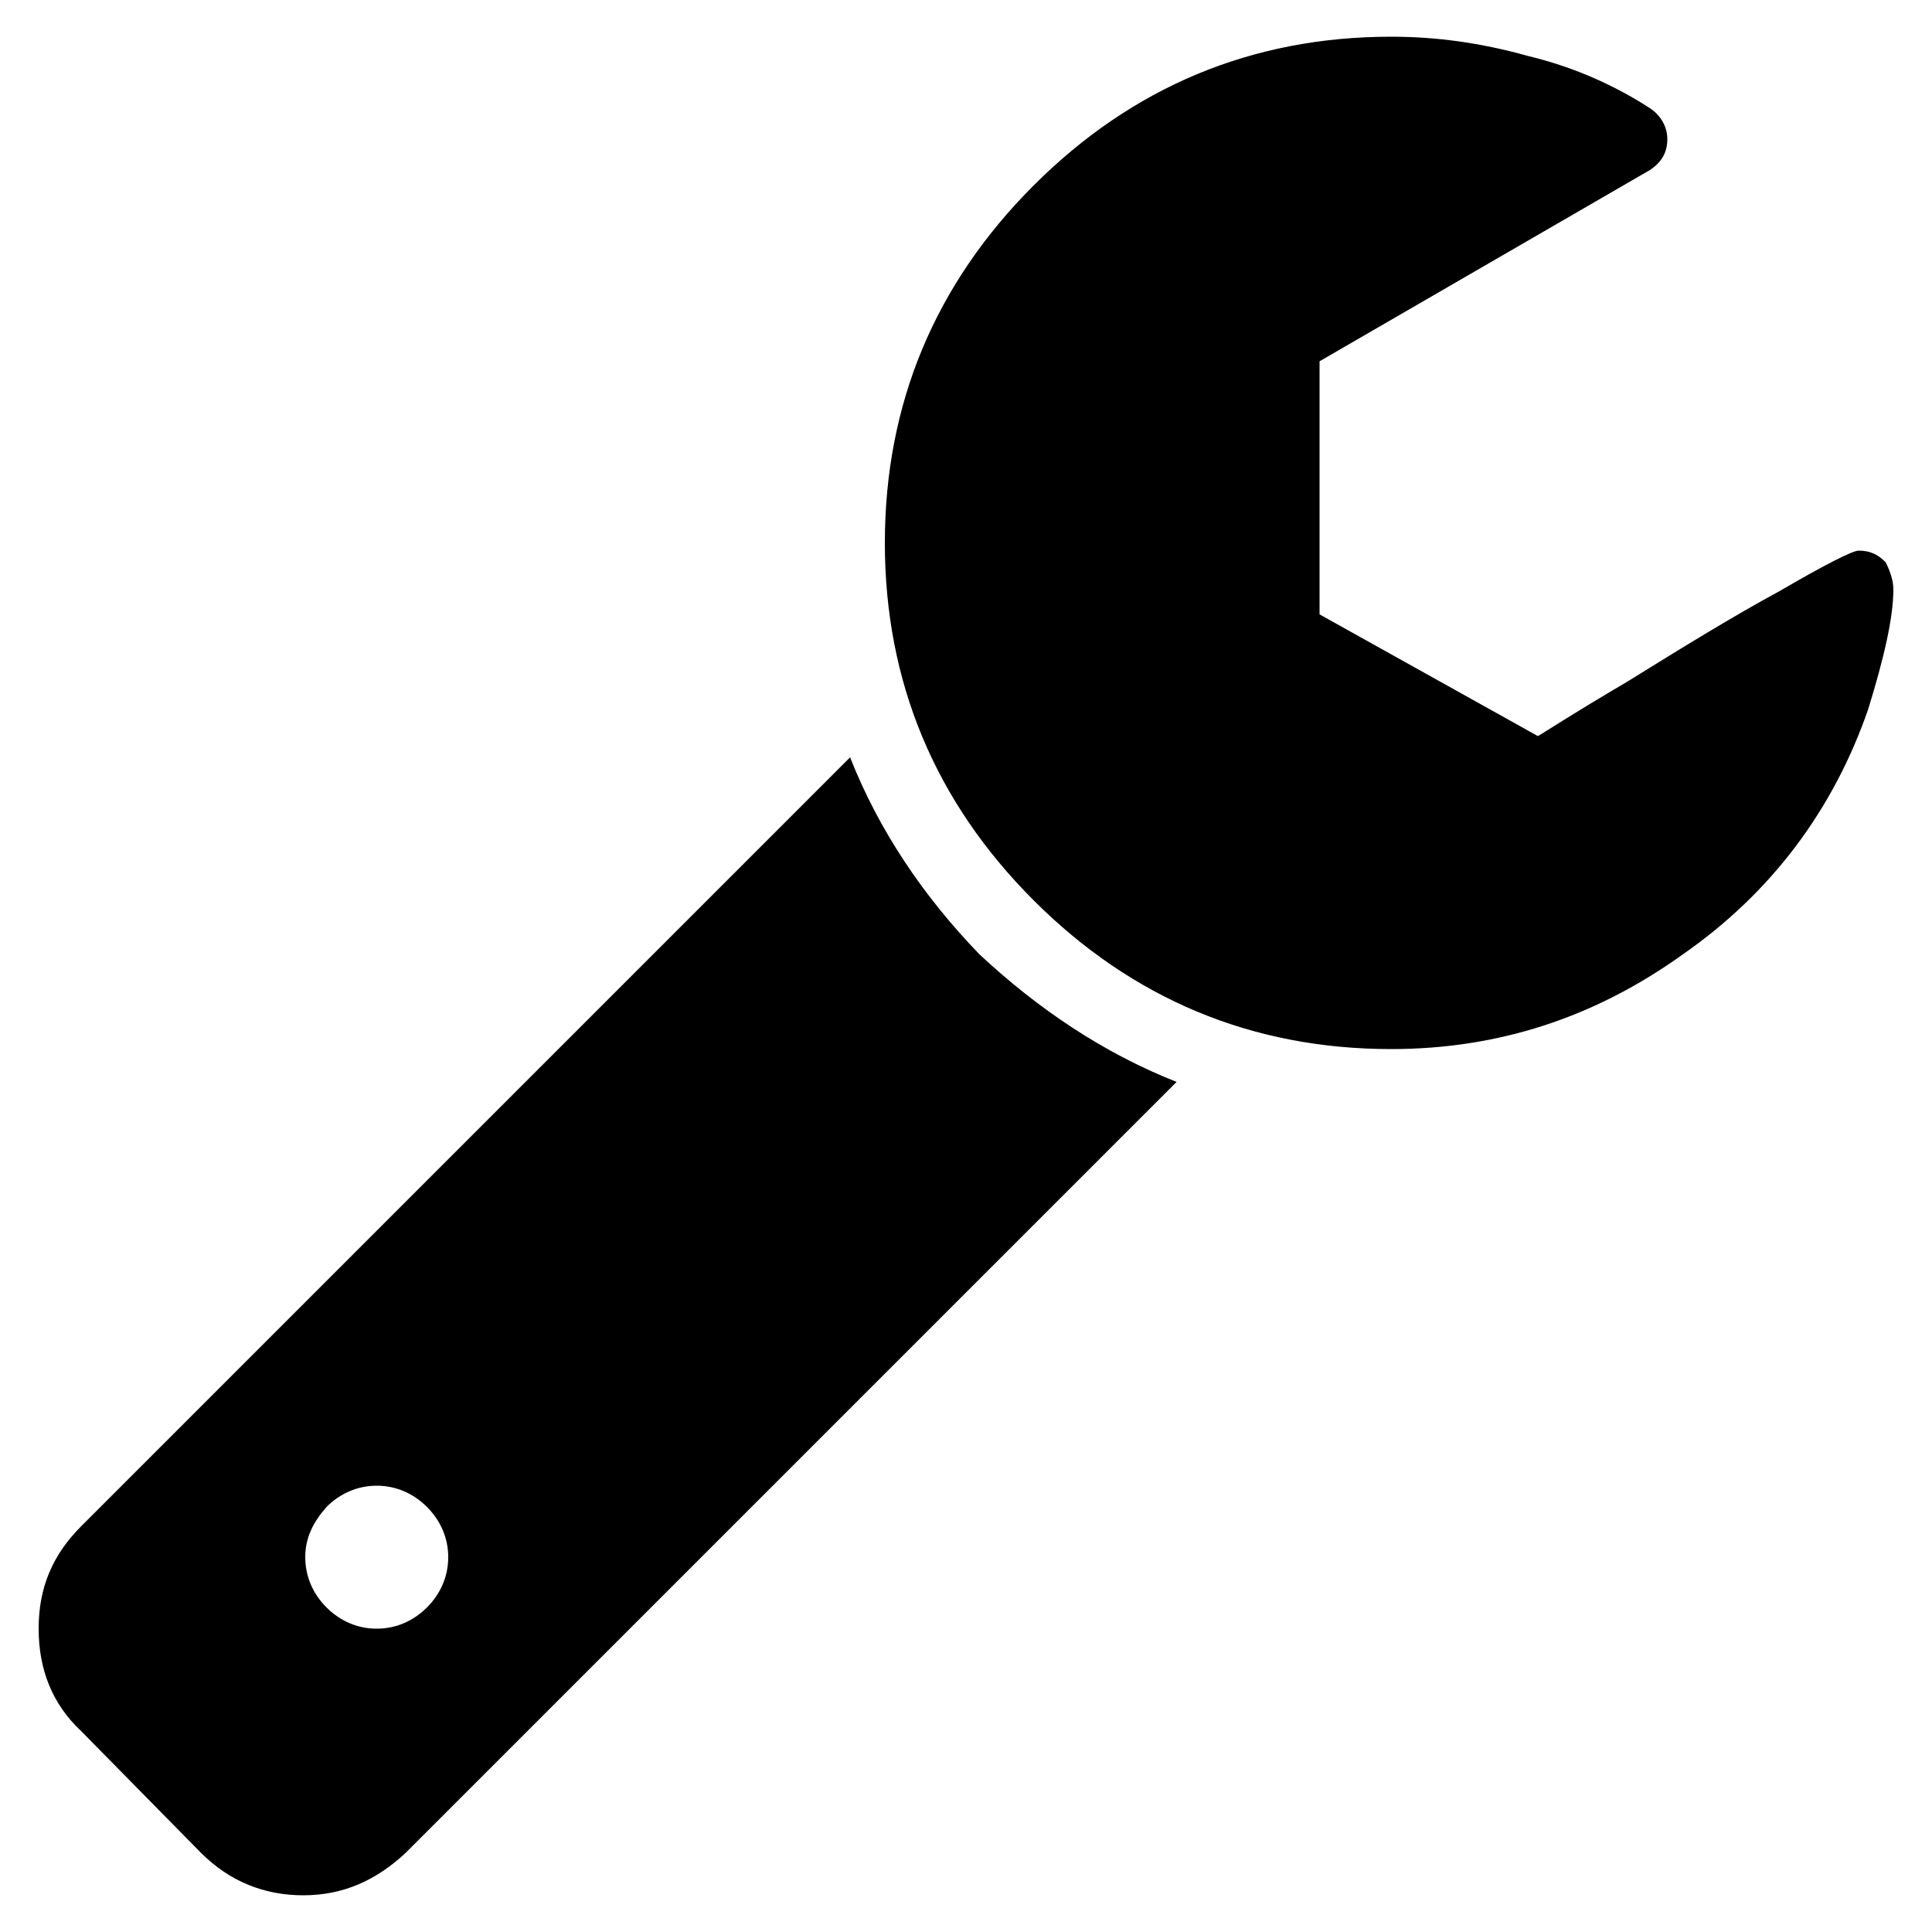
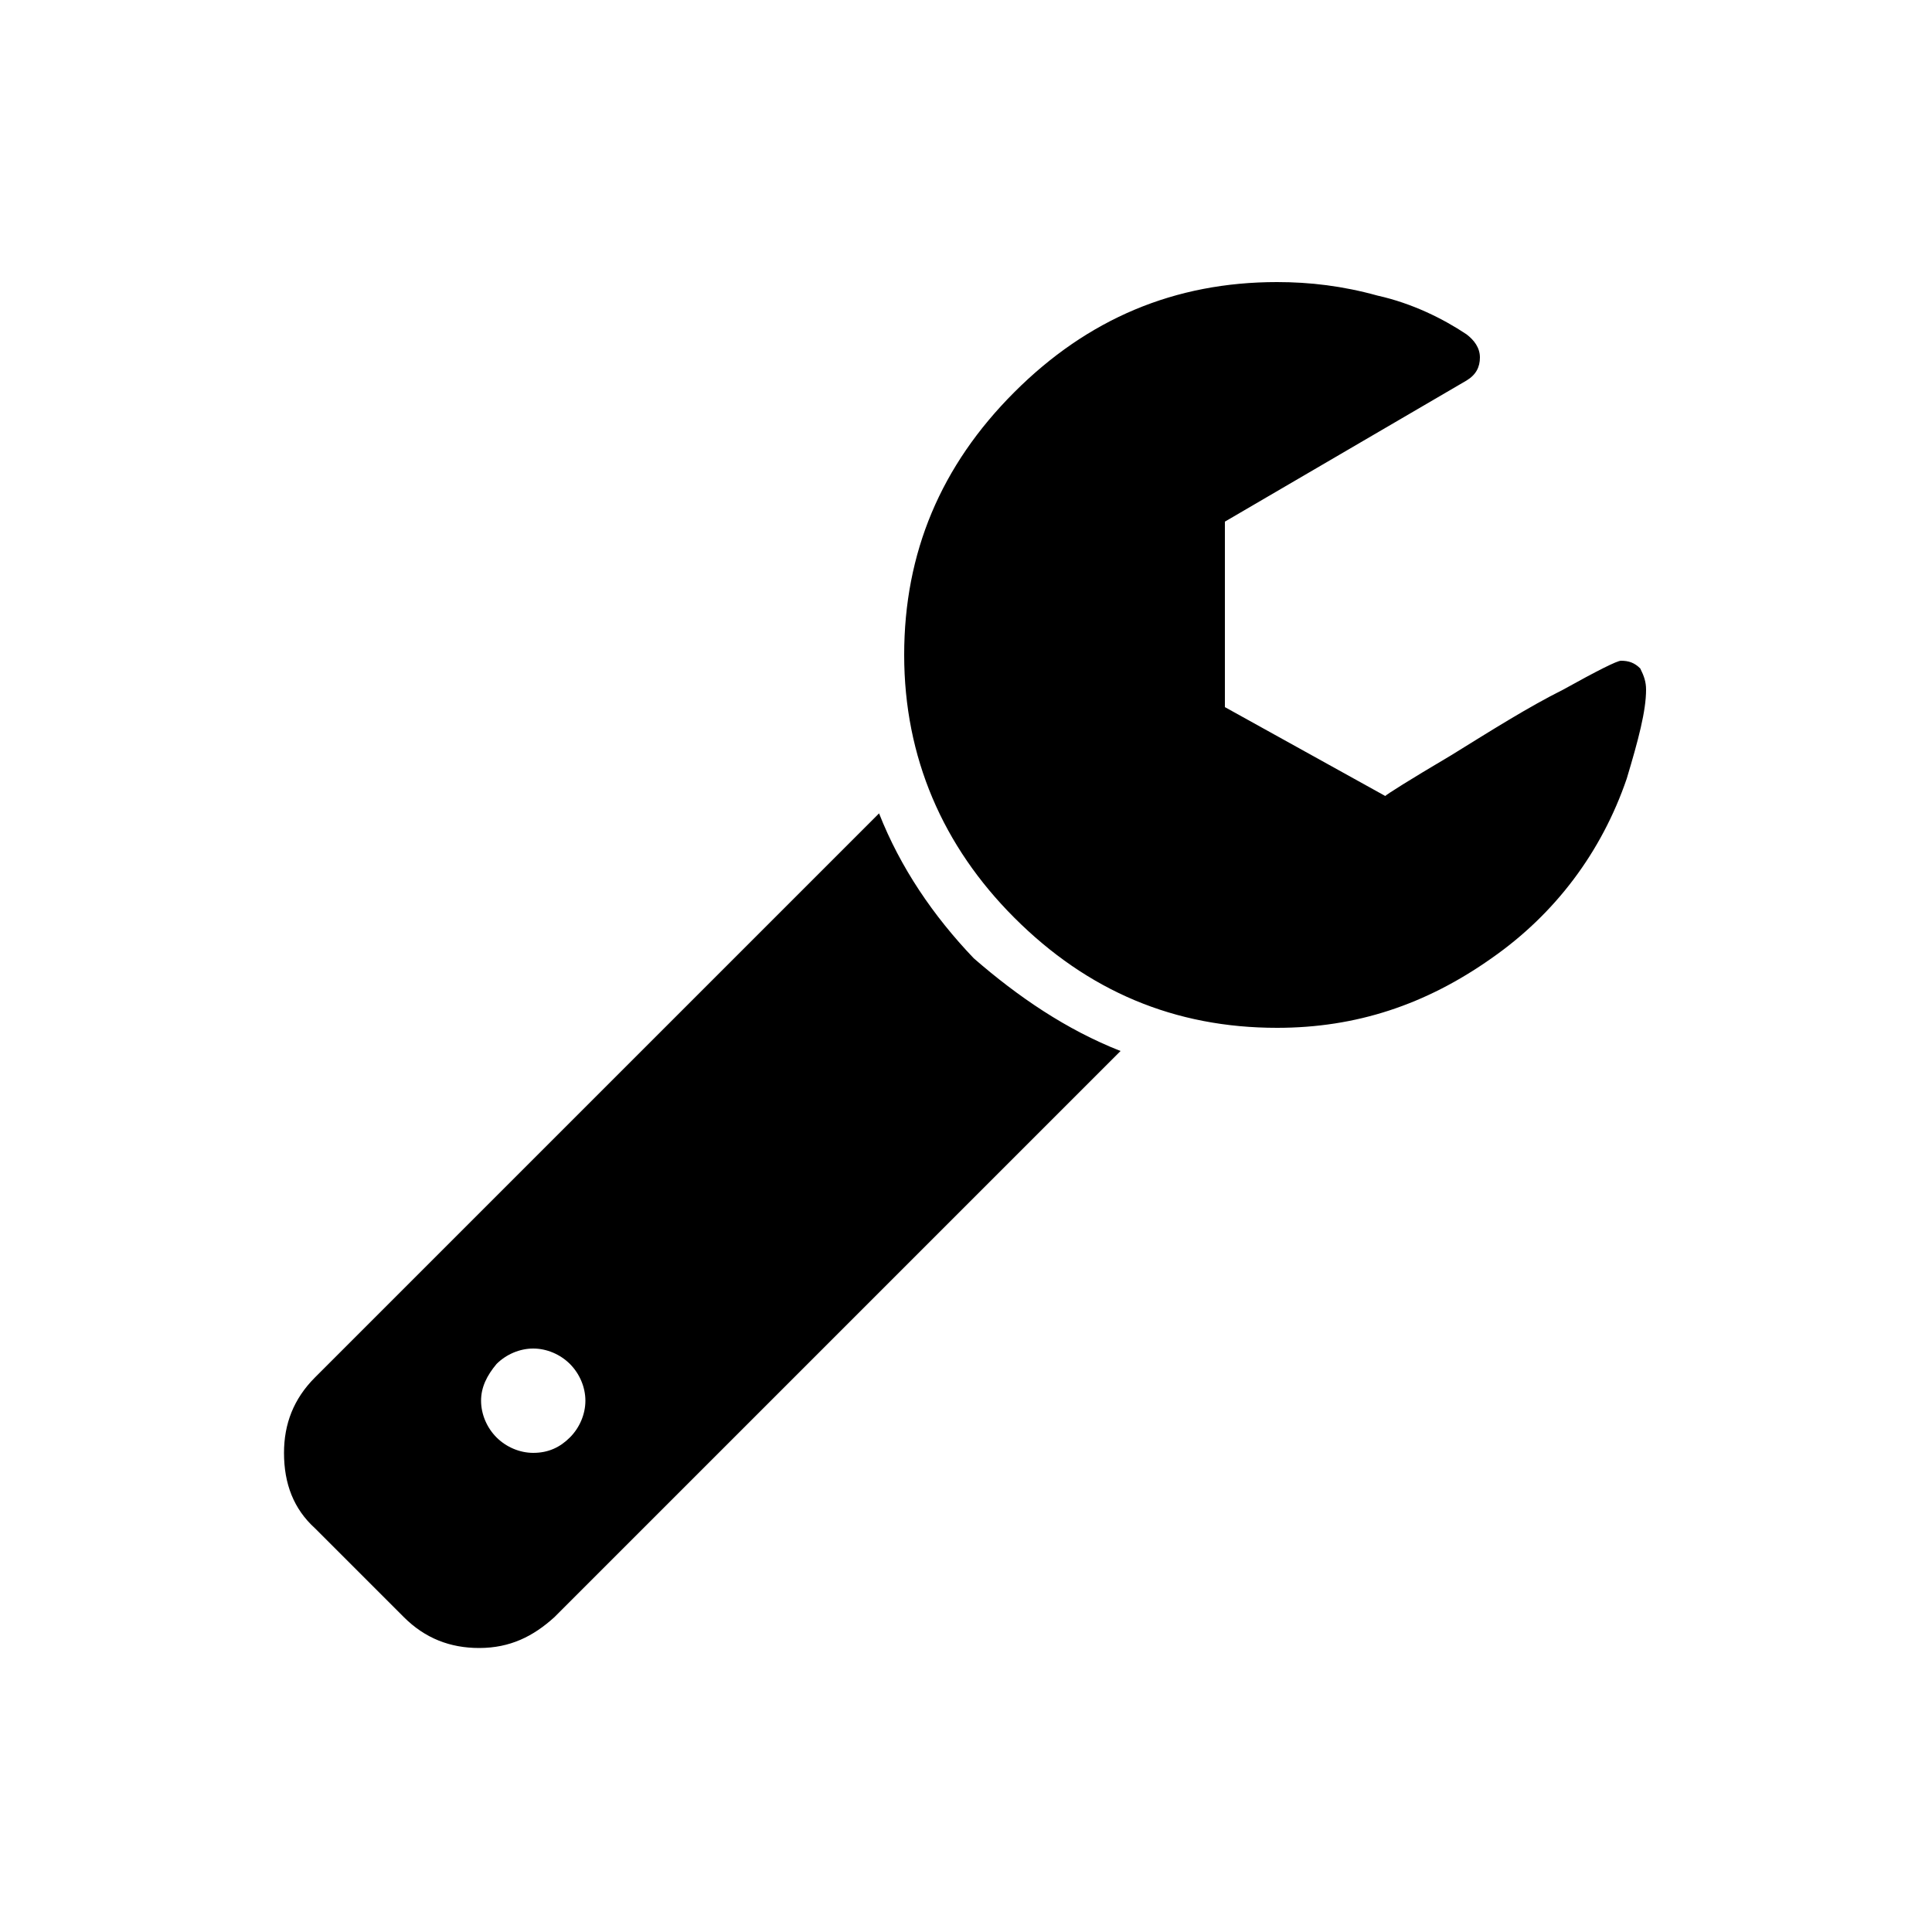
<svg xmlns="http://www.w3.org/2000/svg" version="1.1" id="Layer_1" x="0px" y="0px" viewBox="0 0 100 100" style="enable-background:new 0 0 100 100;" xml:space="preserve">
  <g>
-     <path d="M60.9,56L21,95.9c-1.5,1.4-3.2,2.2-5.3,2.2c-2,0-3.8-0.7-5.3-2.2l-6.2-6.3C2.7,88.2,2,86.4,2,84.3c0-2.1,0.7-3.8,2.2-5.3   l39.8-39.8c1.5,3.8,3.8,7.2,6.7,10.2C53.7,52.2,57.1,54.5,60.9,56z M22.1,83.2c0.7-0.7,1.1-1.6,1.1-2.6c0-1-0.4-1.9-1.1-2.6   c-0.7-0.7-1.6-1.1-2.6-1.1s-1.9,0.4-2.6,1.1c-0.7,0.8-1.1,1.6-1.1,2.6c0,1,0.4,1.9,1.1,2.6c0.7,0.7,1.6,1.1,2.6,1.1   S21.4,83.9,22.1,83.2z M98,30.5c0,1.5-0.5,3.6-1.3,6.2c-1.8,5.2-5,9.5-9.6,12.7c-4.6,3.3-9.6,4.9-15.1,4.9   c-7.2,0-13.4-2.6-18.5-7.7c-5.1-5.1-7.7-11.3-7.7-18.5c0-7.2,2.6-13.4,7.7-18.5s11.3-7.7,18.5-7.7c2.3,0,4.6,0.3,7.1,1   c2.5,0.6,4.6,1.6,6.3,2.7c0.6,0.4,0.9,1,0.9,1.6c0,0.7-0.3,1.2-0.9,1.6l-17.1,9.9v13.1l11.3,6.3c0.2-0.1,1.7-1.1,4.6-2.8   c2.9-1.8,5.5-3.4,7.9-4.7c2.4-1.4,3.8-2.1,4.1-2.1c0.6,0,1,0.2,1.4,0.6C97.8,29.5,98,30,98,30.5z" />
+     <path d="M58,54.4L28.7,83.7c-1.1,1-2.3,1.6-3.9,1.6c-1.5,0-2.8-0.5-3.9-1.6l-4.6-4.6c-1.1-1-1.6-2.3-1.6-3.9c0-1.5,0.5-2.8,1.6-3.9   l29.2-29.2c1.1,2.8,2.8,5.3,4.9,7.5C52.7,51.6,55.2,53.3,58,54.4z M29.5,74.4c0.5-0.5,0.8-1.2,0.8-1.9s-0.3-1.4-0.8-1.9   c-0.5-0.5-1.2-0.8-1.9-0.8c-0.7,0-1.4,0.3-1.9,0.8c-0.5,0.6-0.8,1.2-0.8,1.9s0.3,1.4,0.8,1.9c0.5,0.5,1.2,0.8,1.9,0.8   C28.4,75.2,29,74.9,29.5,74.4z M85.2,35.7c0,1.1-0.4,2.6-1,4.6c-1.3,3.8-3.7,7-7,9.3c-3.4,2.4-7,3.6-11.1,3.6   c-5.3,0-9.8-1.9-13.6-5.7c-3.7-3.7-5.7-8.3-5.7-13.6s1.9-9.8,5.7-13.6s8.3-5.7,13.6-5.7c1.7,0,3.4,0.2,5.2,0.7   c1.8,0.4,3.4,1.2,4.6,2c0.4,0.3,0.7,0.7,0.7,1.2c0,0.5-0.2,0.9-0.7,1.2L63.4,27v9.6l8.3,4.6c0.1-0.1,1.2-0.8,3.4-2.1   c2.1-1.3,4-2.5,5.8-3.4c1.8-1,2.8-1.5,3-1.5c0.4,0,0.7,0.1,1,0.4C85.1,35,85.2,35.3,85.2,35.7z" />
  </g>
</svg>
